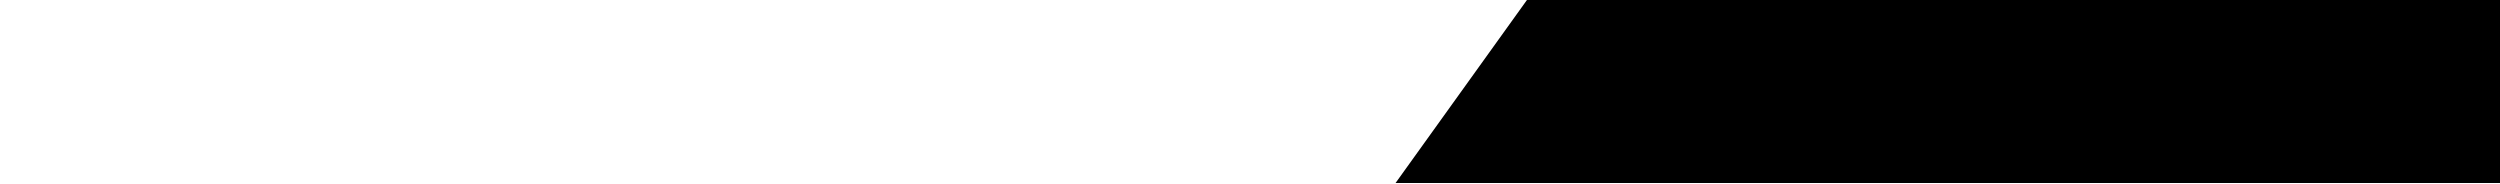
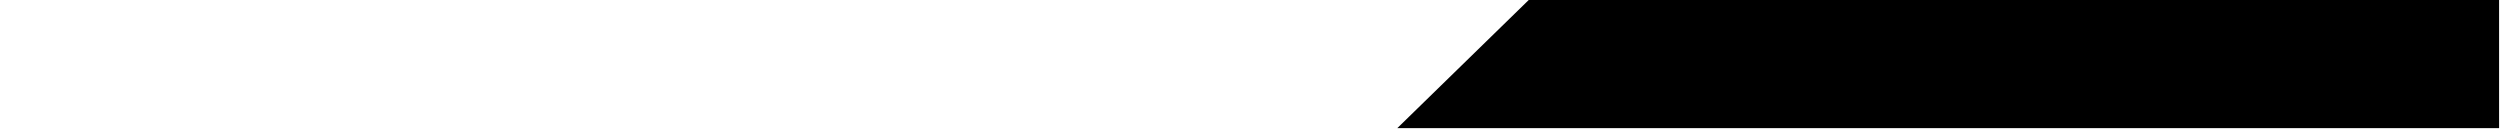
- <svg xmlns="http://www.w3.org/2000/svg" version="1.1" id="Calque_1" x="0px" y="0px" viewBox="0 0 1366 100" style="enable-background:new 0 0 1366 100;" xml:space="preserve">
-   <style type="text/css">
- 	.st0{stroke:#000000;stroke-miterlimit:10;}
- </style>
-   <polygon class="st0" points="835.3,-0.5 763.5,99.5 1365.5,99.5 1365.5,-0.5 " />
+ <svg xmlns="http://www.w3.org/2000/svg" version="1.1" id="Calque_1" x="0px" y="0px" viewBox="0 0 1366 70.5" style="enable-background:new 0 0 1366 70.5;" xml:space="preserve">
+   <polygon points="835.3,0 763.5,70 1365.5,70 1365.5,0 " />
</svg>
